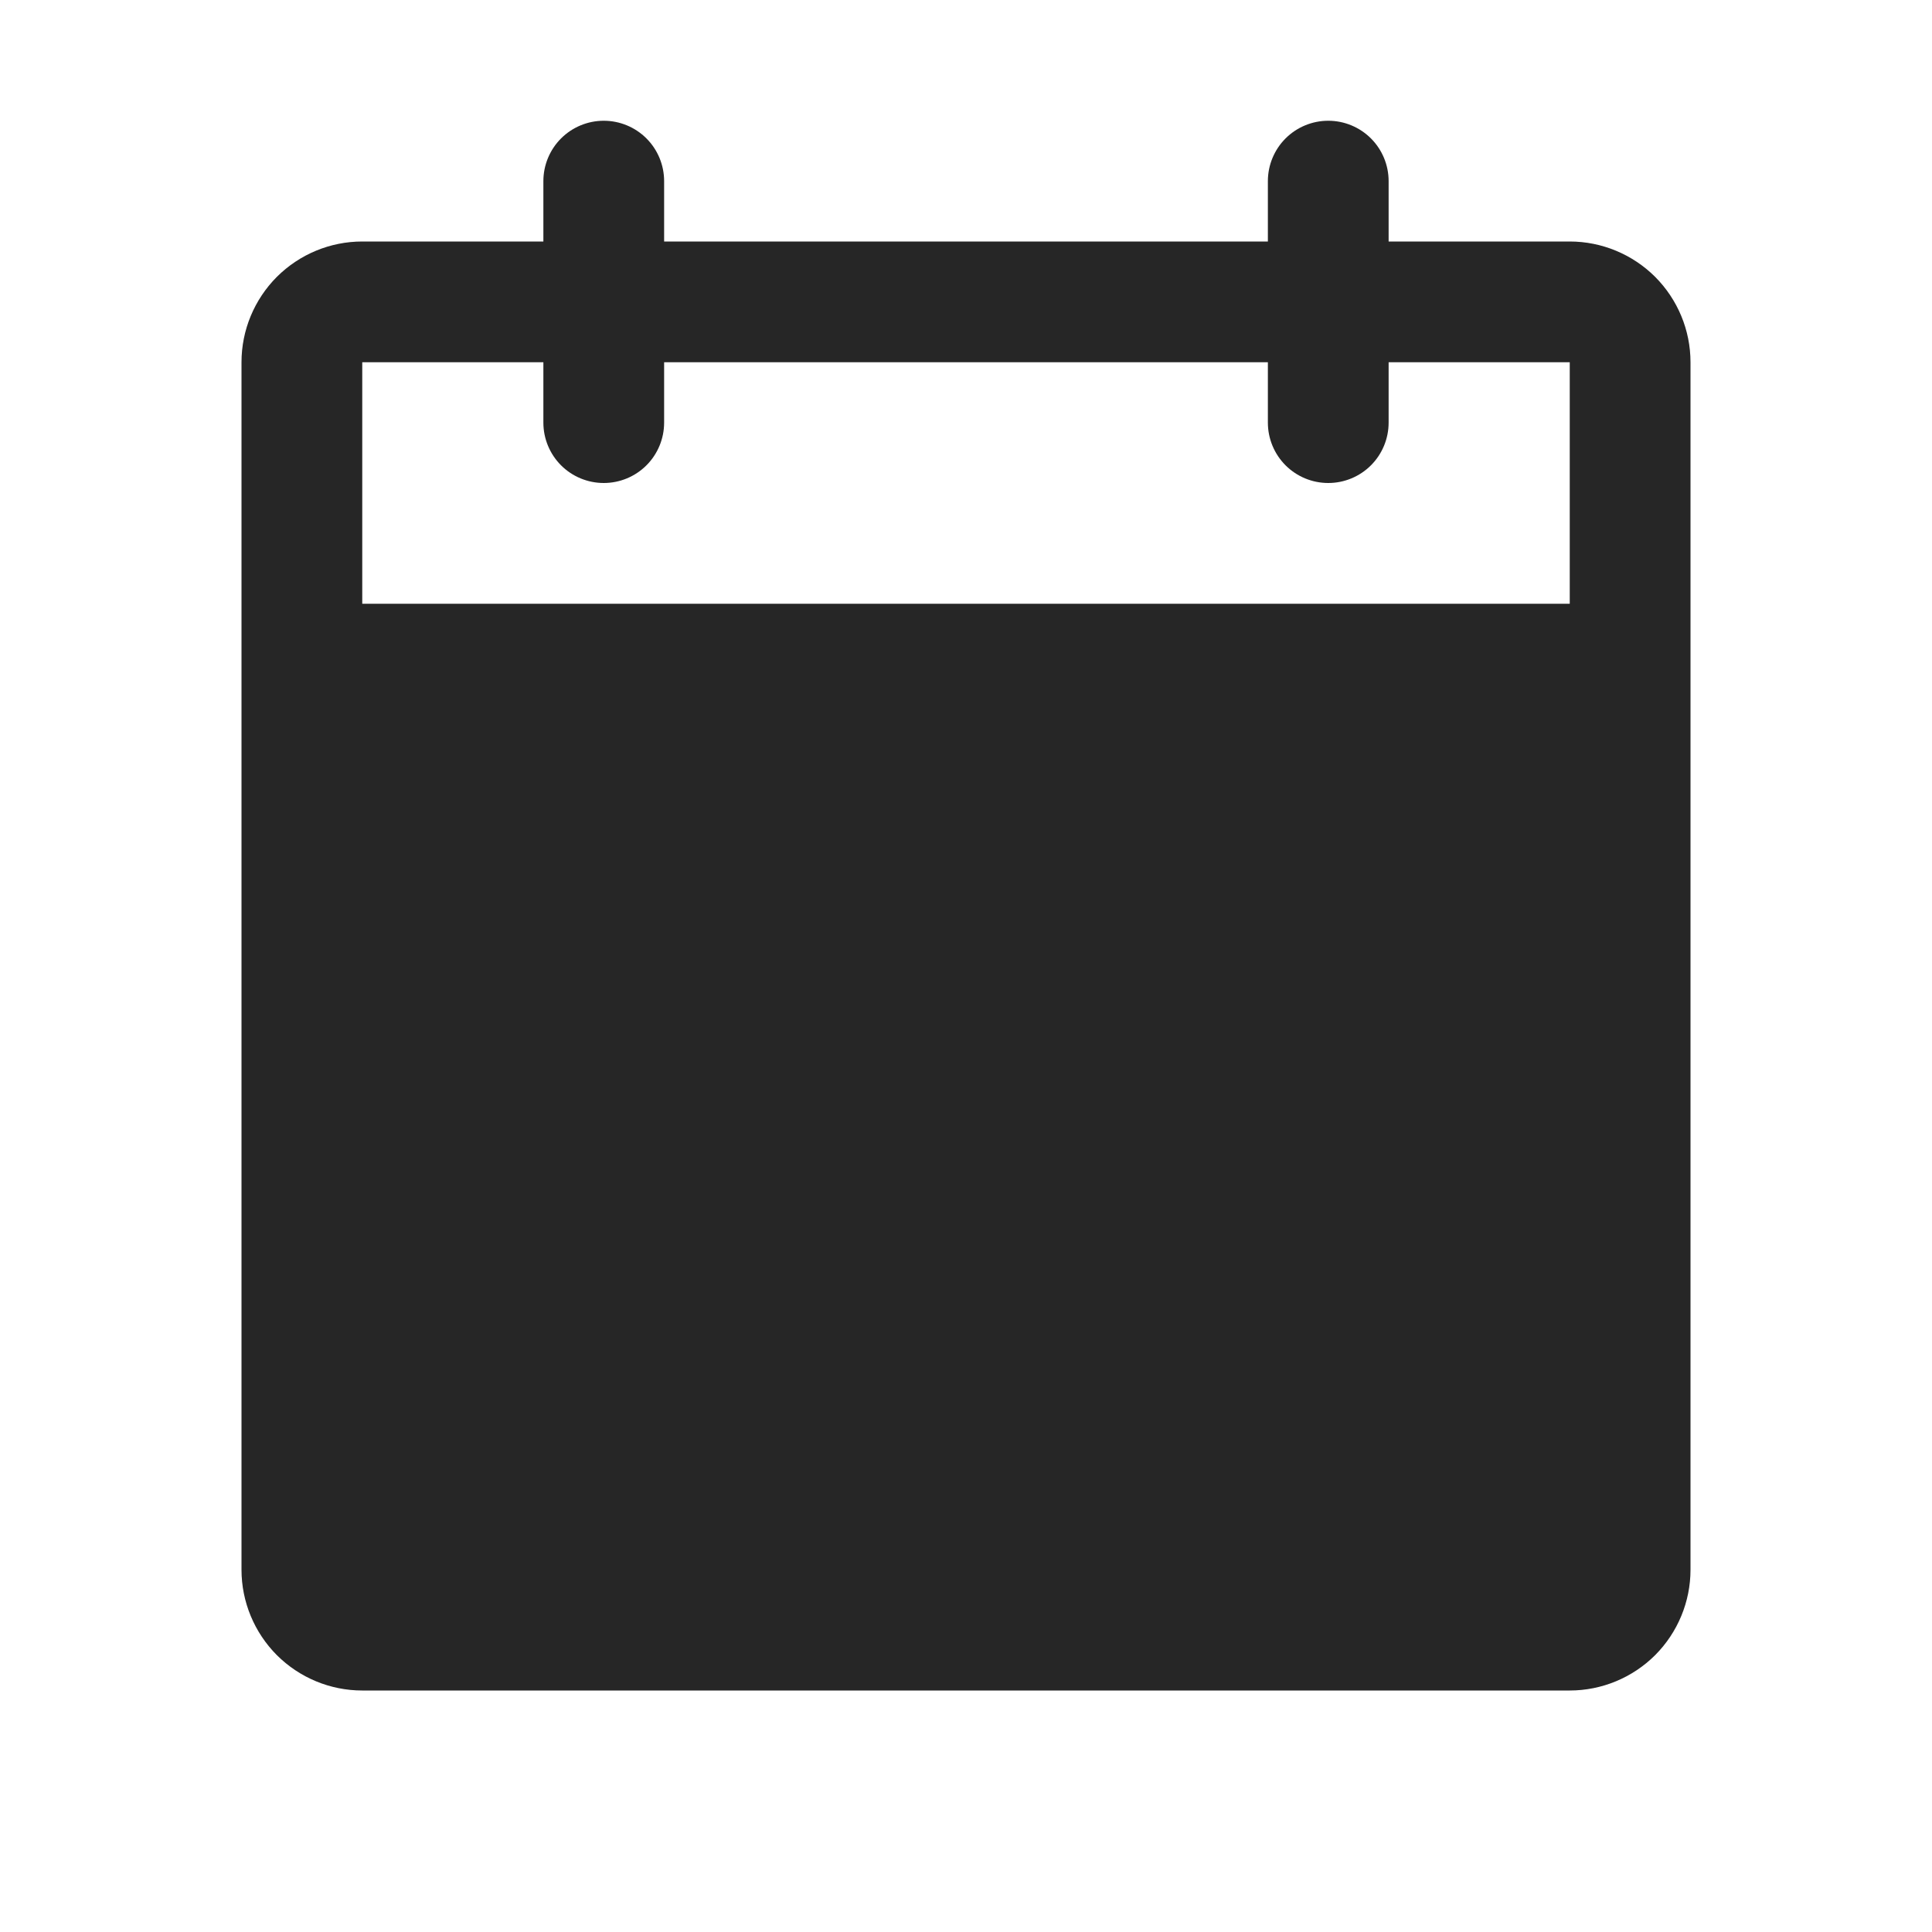
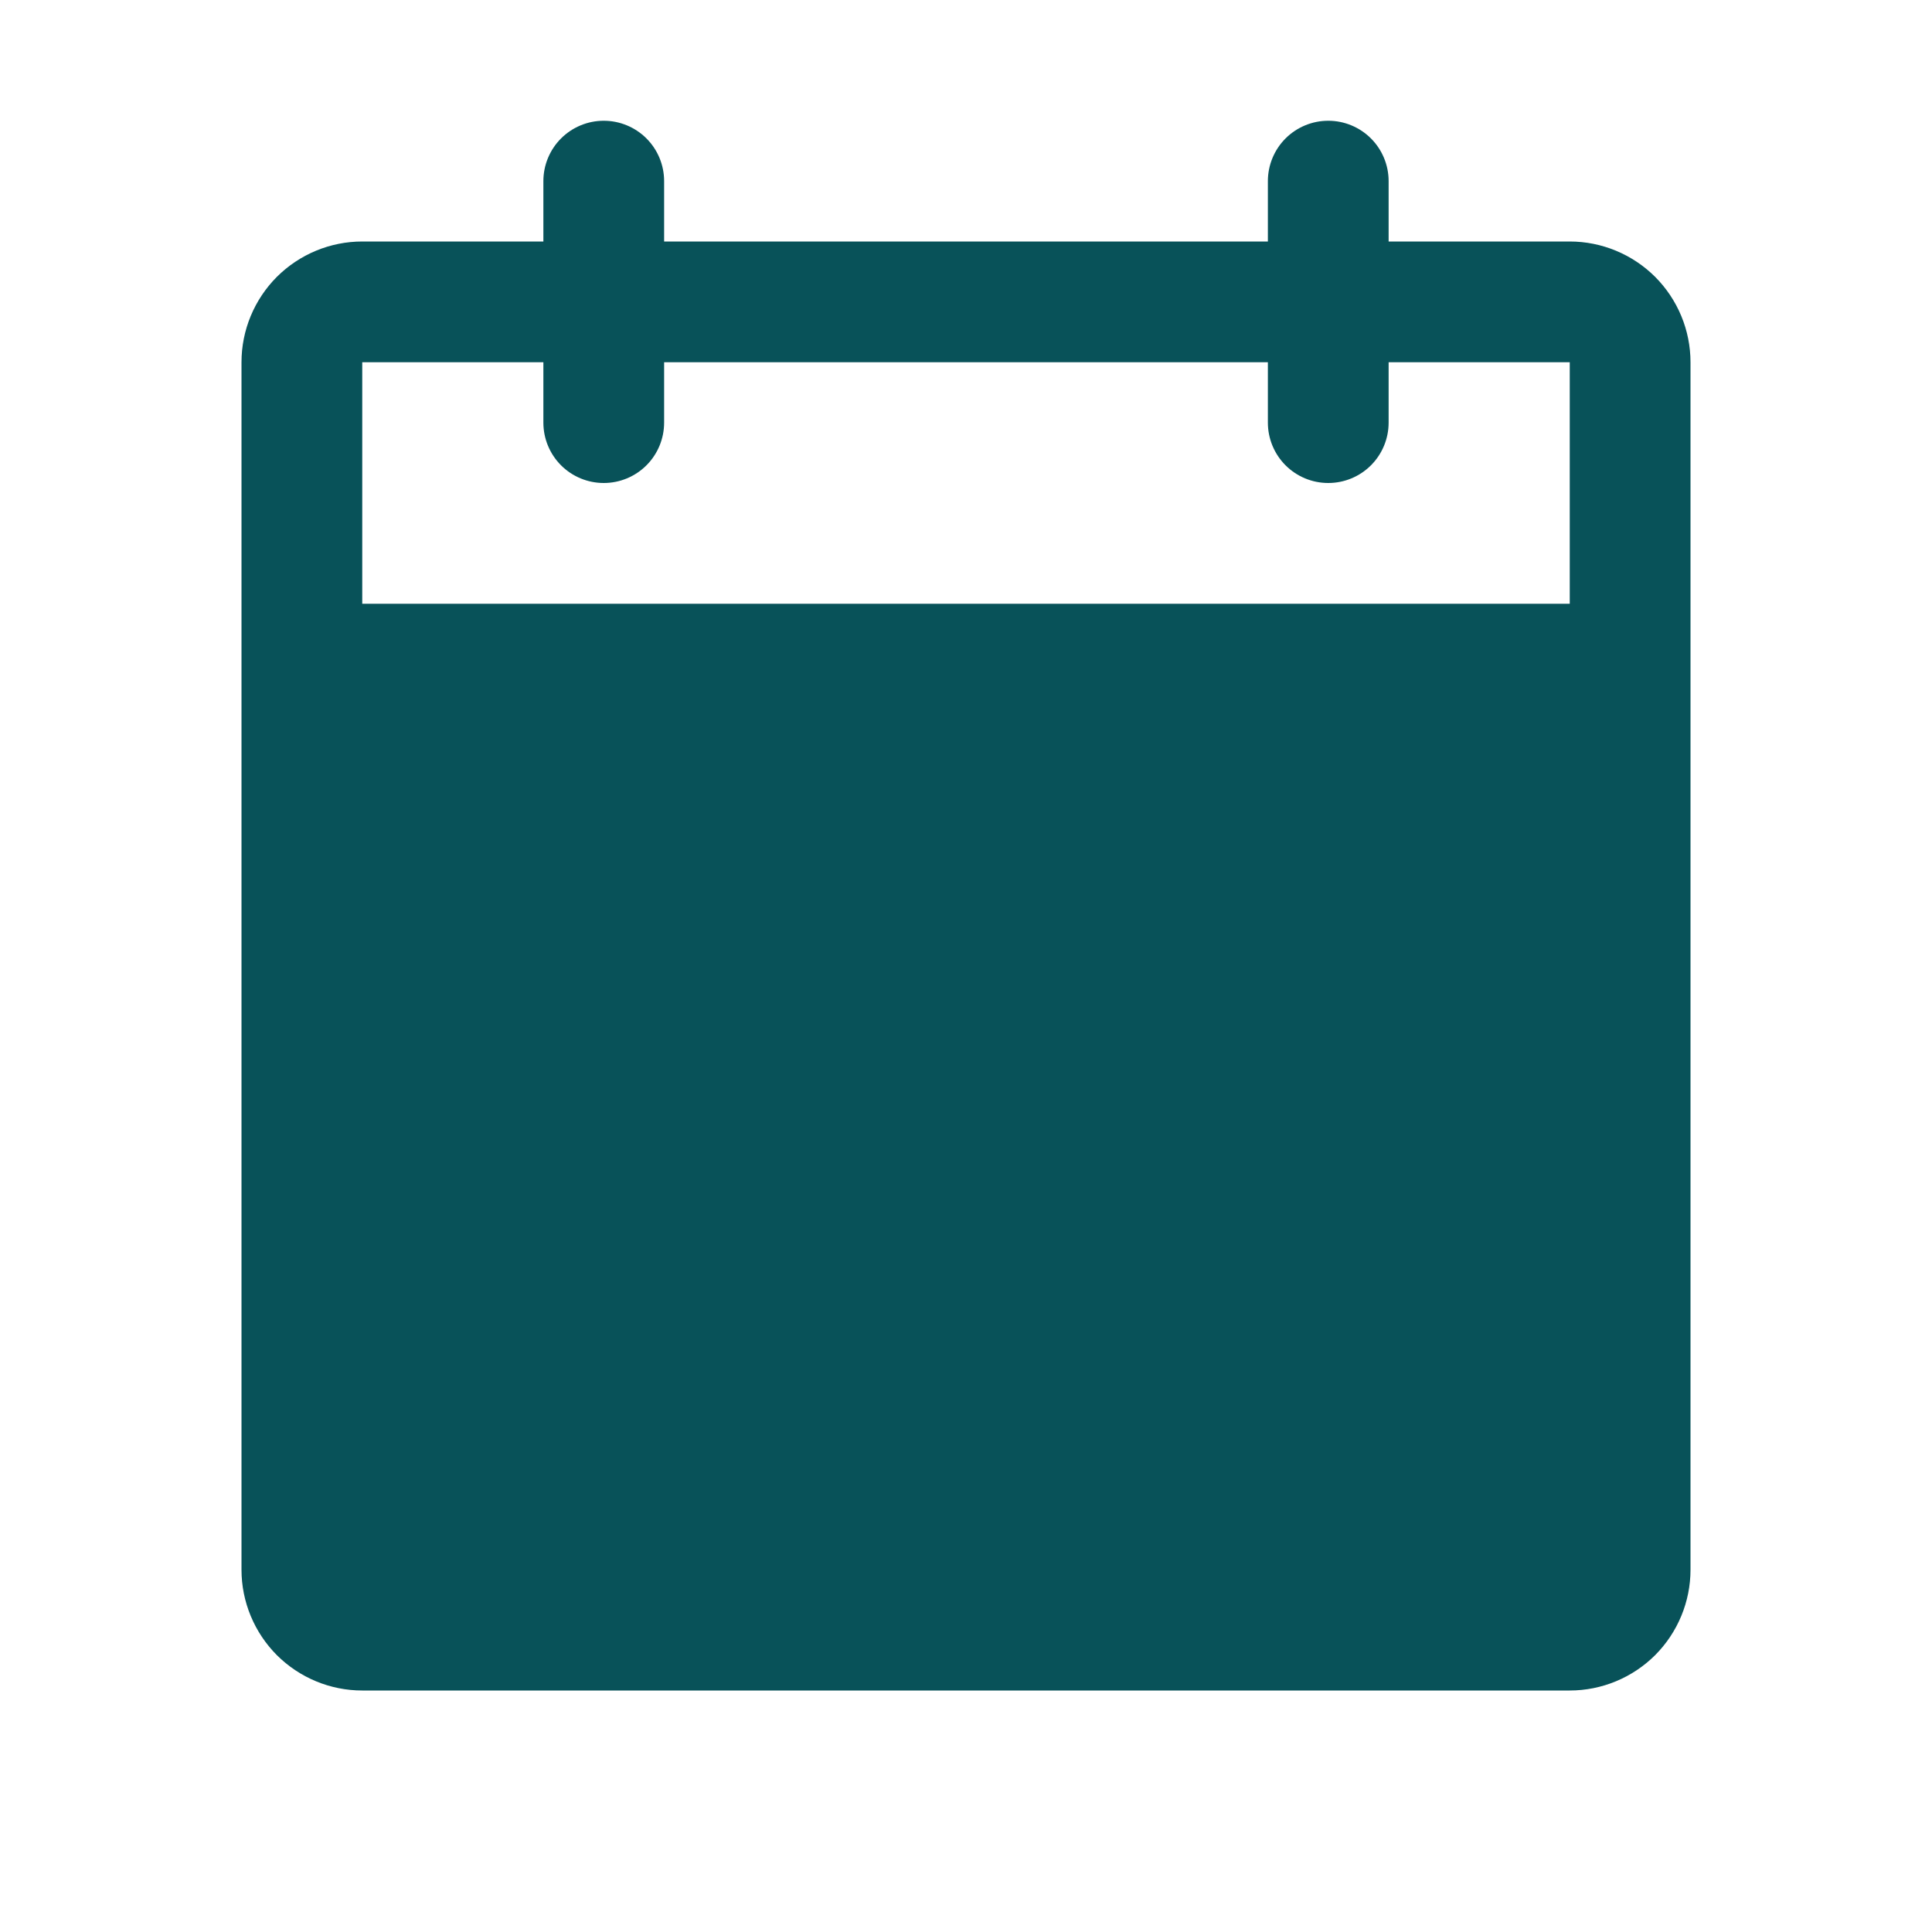
<svg xmlns="http://www.w3.org/2000/svg" width="20" height="20" viewBox="0 0 20 20" fill="none">
-   <path d="M16.25 2.5H14.375V1.875C14.375 1.709 14.309 1.55 14.192 1.433C14.075 1.316 13.916 1.25 13.75 1.25C13.584 1.25 13.425 1.316 13.308 1.433C13.191 1.55 13.125 1.709 13.125 1.875V2.5H6.875V1.875C6.875 1.709 6.809 1.55 6.692 1.433C6.575 1.316 6.416 1.25 6.25 1.25C6.084 1.25 5.925 1.316 5.808 1.433C5.691 1.55 5.625 1.709 5.625 1.875V2.5H3.75C3.418 2.5 3.101 2.632 2.866 2.866C2.632 3.101 2.5 3.418 2.5 3.75V16.25C2.5 16.581 2.632 16.899 2.866 17.134C3.101 17.368 3.418 17.5 3.75 17.5H16.25C16.581 17.5 16.899 17.368 17.134 17.134C17.368 16.899 17.5 16.581 17.5 16.25V3.75C17.5 3.418 17.368 3.101 17.134 2.866C16.899 2.632 16.581 2.5 16.25 2.5ZM16.25 6.25H3.75V3.75H5.625V4.375C5.625 4.541 5.691 4.7 5.808 4.817C5.925 4.934 6.084 5 6.25 5C6.416 5 6.575 4.934 6.692 4.817C6.809 4.7 6.875 4.541 6.875 4.375V3.75H13.125V4.375C13.125 4.541 13.191 4.7 13.308 4.817C13.425 4.934 13.584 5 13.75 5C13.916 5 14.075 4.934 14.192 4.817C14.309 4.7 14.375 4.541 14.375 4.375V3.75H16.25V6.25Z" fill="#262626" />
+   <path d="M16.25 2.5H14.375V1.875C14.375 1.709 14.309 1.55 14.192 1.433C14.075 1.316 13.916 1.25 13.75 1.25C13.584 1.25 13.425 1.316 13.308 1.433C13.191 1.55 13.125 1.709 13.125 1.875V2.5H6.875V1.875C6.875 1.709 6.809 1.55 6.692 1.433C6.575 1.316 6.416 1.25 6.25 1.25C6.084 1.25 5.925 1.316 5.808 1.433C5.691 1.55 5.625 1.709 5.625 1.875V2.5H3.75C3.418 2.5 3.101 2.632 2.866 2.866C2.632 3.101 2.5 3.418 2.5 3.75V16.25C2.5 16.581 2.632 16.899 2.866 17.134C3.101 17.368 3.418 17.5 3.75 17.5H16.25C16.581 17.5 16.899 17.368 17.134 17.134C17.368 16.899 17.5 16.581 17.5 16.25V3.75C17.5 3.418 17.368 3.101 17.134 2.866C16.899 2.632 16.581 2.5 16.25 2.5ZM16.25 6.25H3.75V3.75H5.625V4.375C5.625 4.541 5.691 4.7 5.808 4.817C5.925 4.934 6.084 5 6.25 5C6.416 5 6.575 4.934 6.692 4.817C6.809 4.7 6.875 4.541 6.875 4.375V3.75H13.125V4.375C13.125 4.541 13.191 4.7 13.308 4.817C13.425 4.934 13.584 5 13.75 5C13.916 5 14.075 4.934 14.192 4.817C14.309 4.7 14.375 4.541 14.375 4.375V3.75H16.25V6.25Z" fill="#085259" />
</svg>
